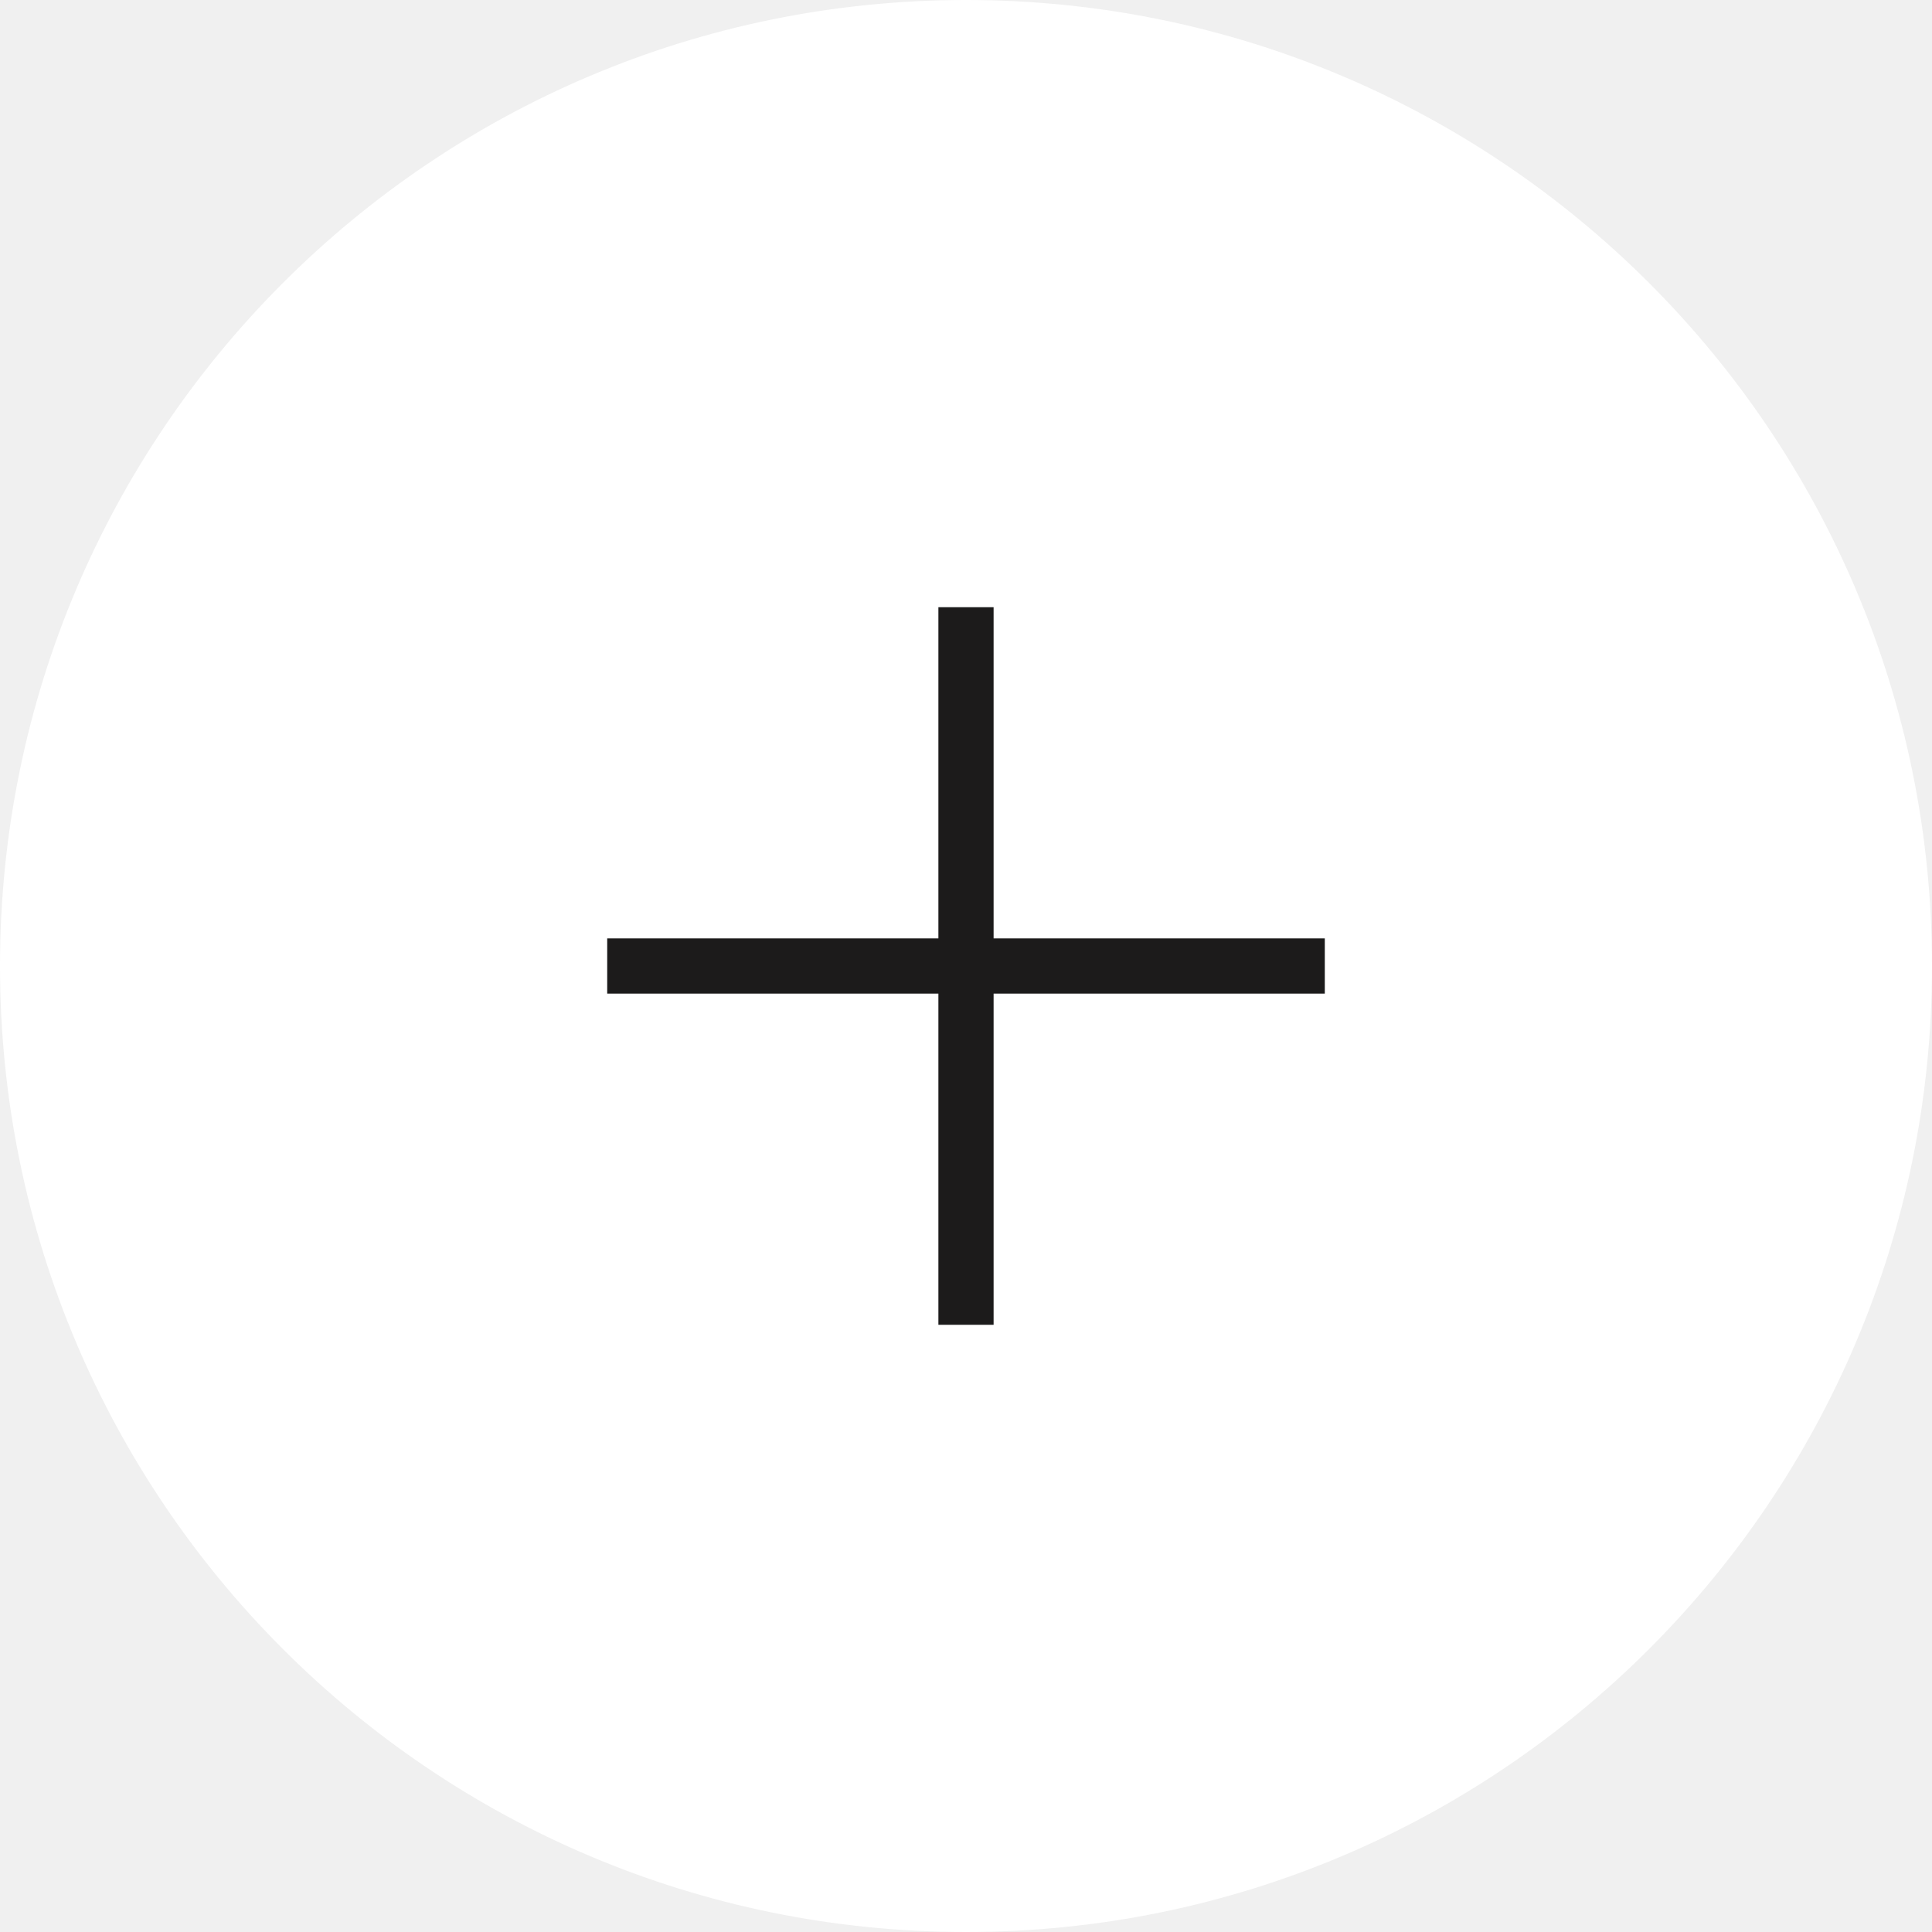
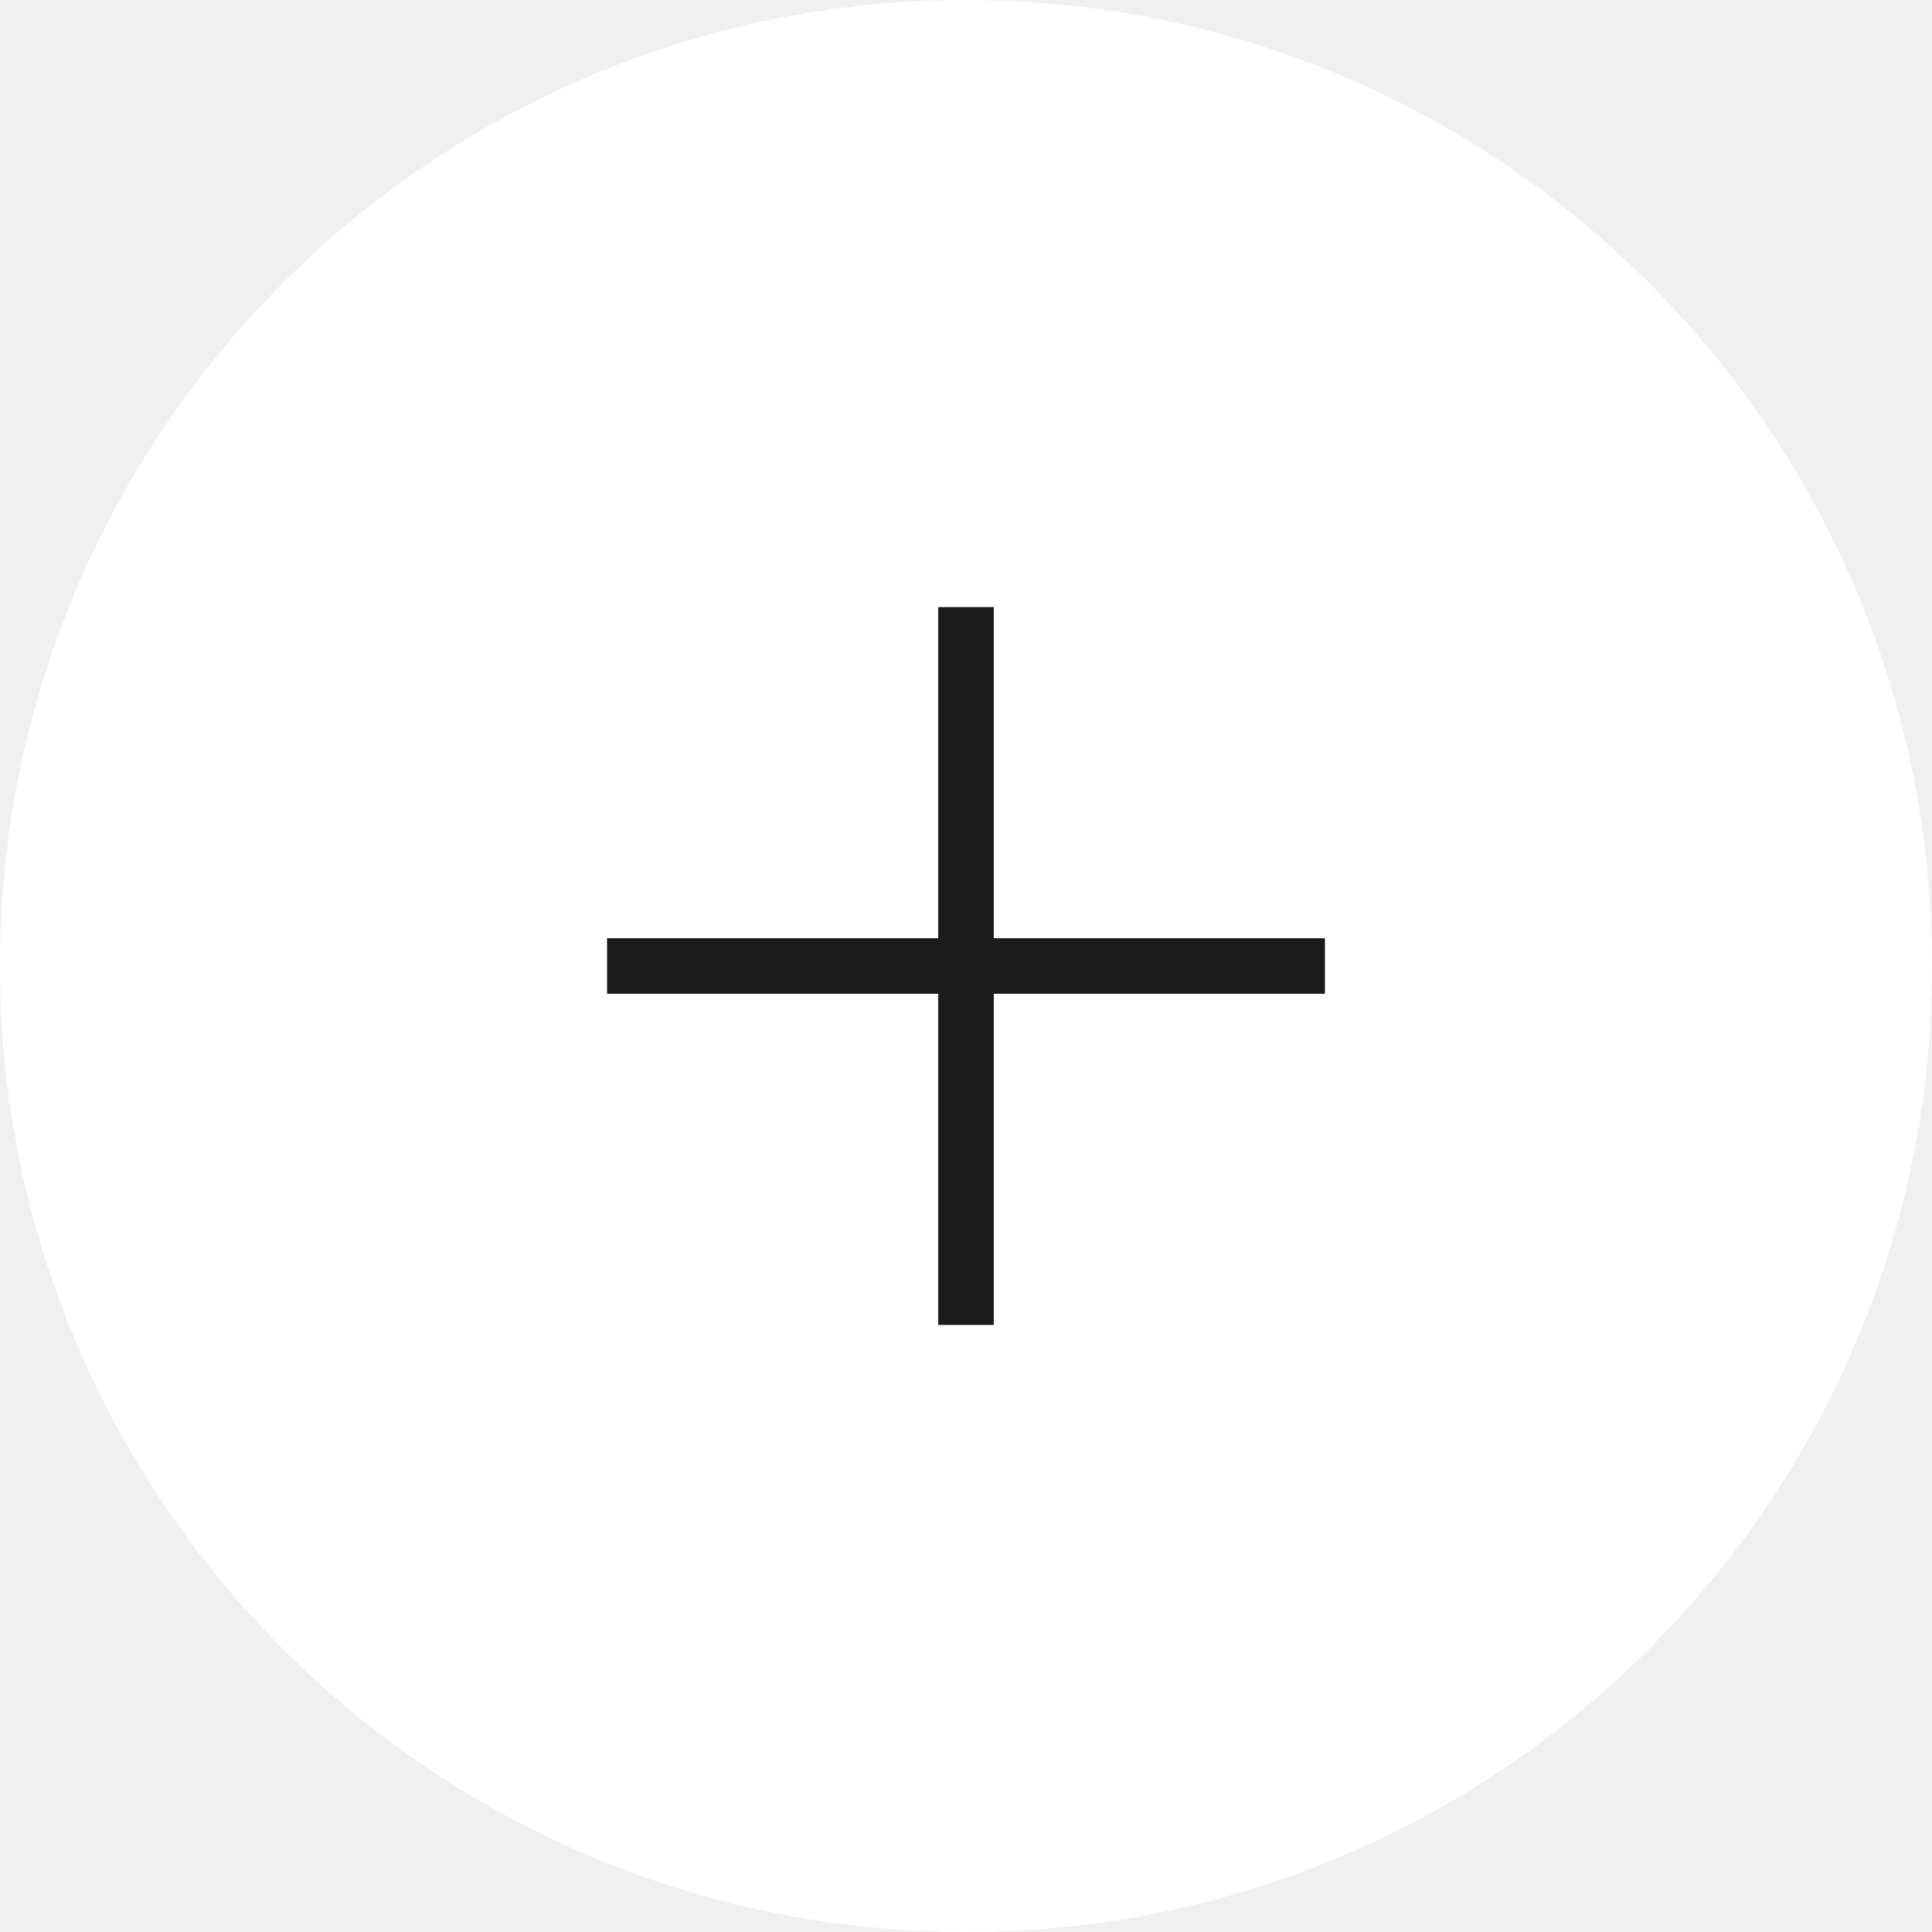
- <svg xmlns="http://www.w3.org/2000/svg" width="35" height="35" viewBox="0 0 35 35">
-   <g fill="none" fill-rule="nonzero">
-     <circle fill="#ffffff" cx="17.5" cy="17.5" r="17.5" />
-     <path fill="#1c1b1b" d="M24 18h-6v6h-1v-6h-6v-1h6v-6h1v6h6" />
-   </g>
+ <svg xmlns="http://www.w3.org/2000/svg" width="36" height="36" viewBox="0 0 36 36">
+   <path d="M36 18c0 9.941-8.059 18-18 18S0 27.941 0 18 8.059 0 18 0s18 8.059 18 18Zm0 0" fill="#ffffff" />
+   <path d="M24.688 18.516h-6.172v6.172h-1.032v-6.172h-6.172v-1.032h6.172v-6.172h1.032v6.172h6.172" fill="#1c1c1c" />
</svg>
